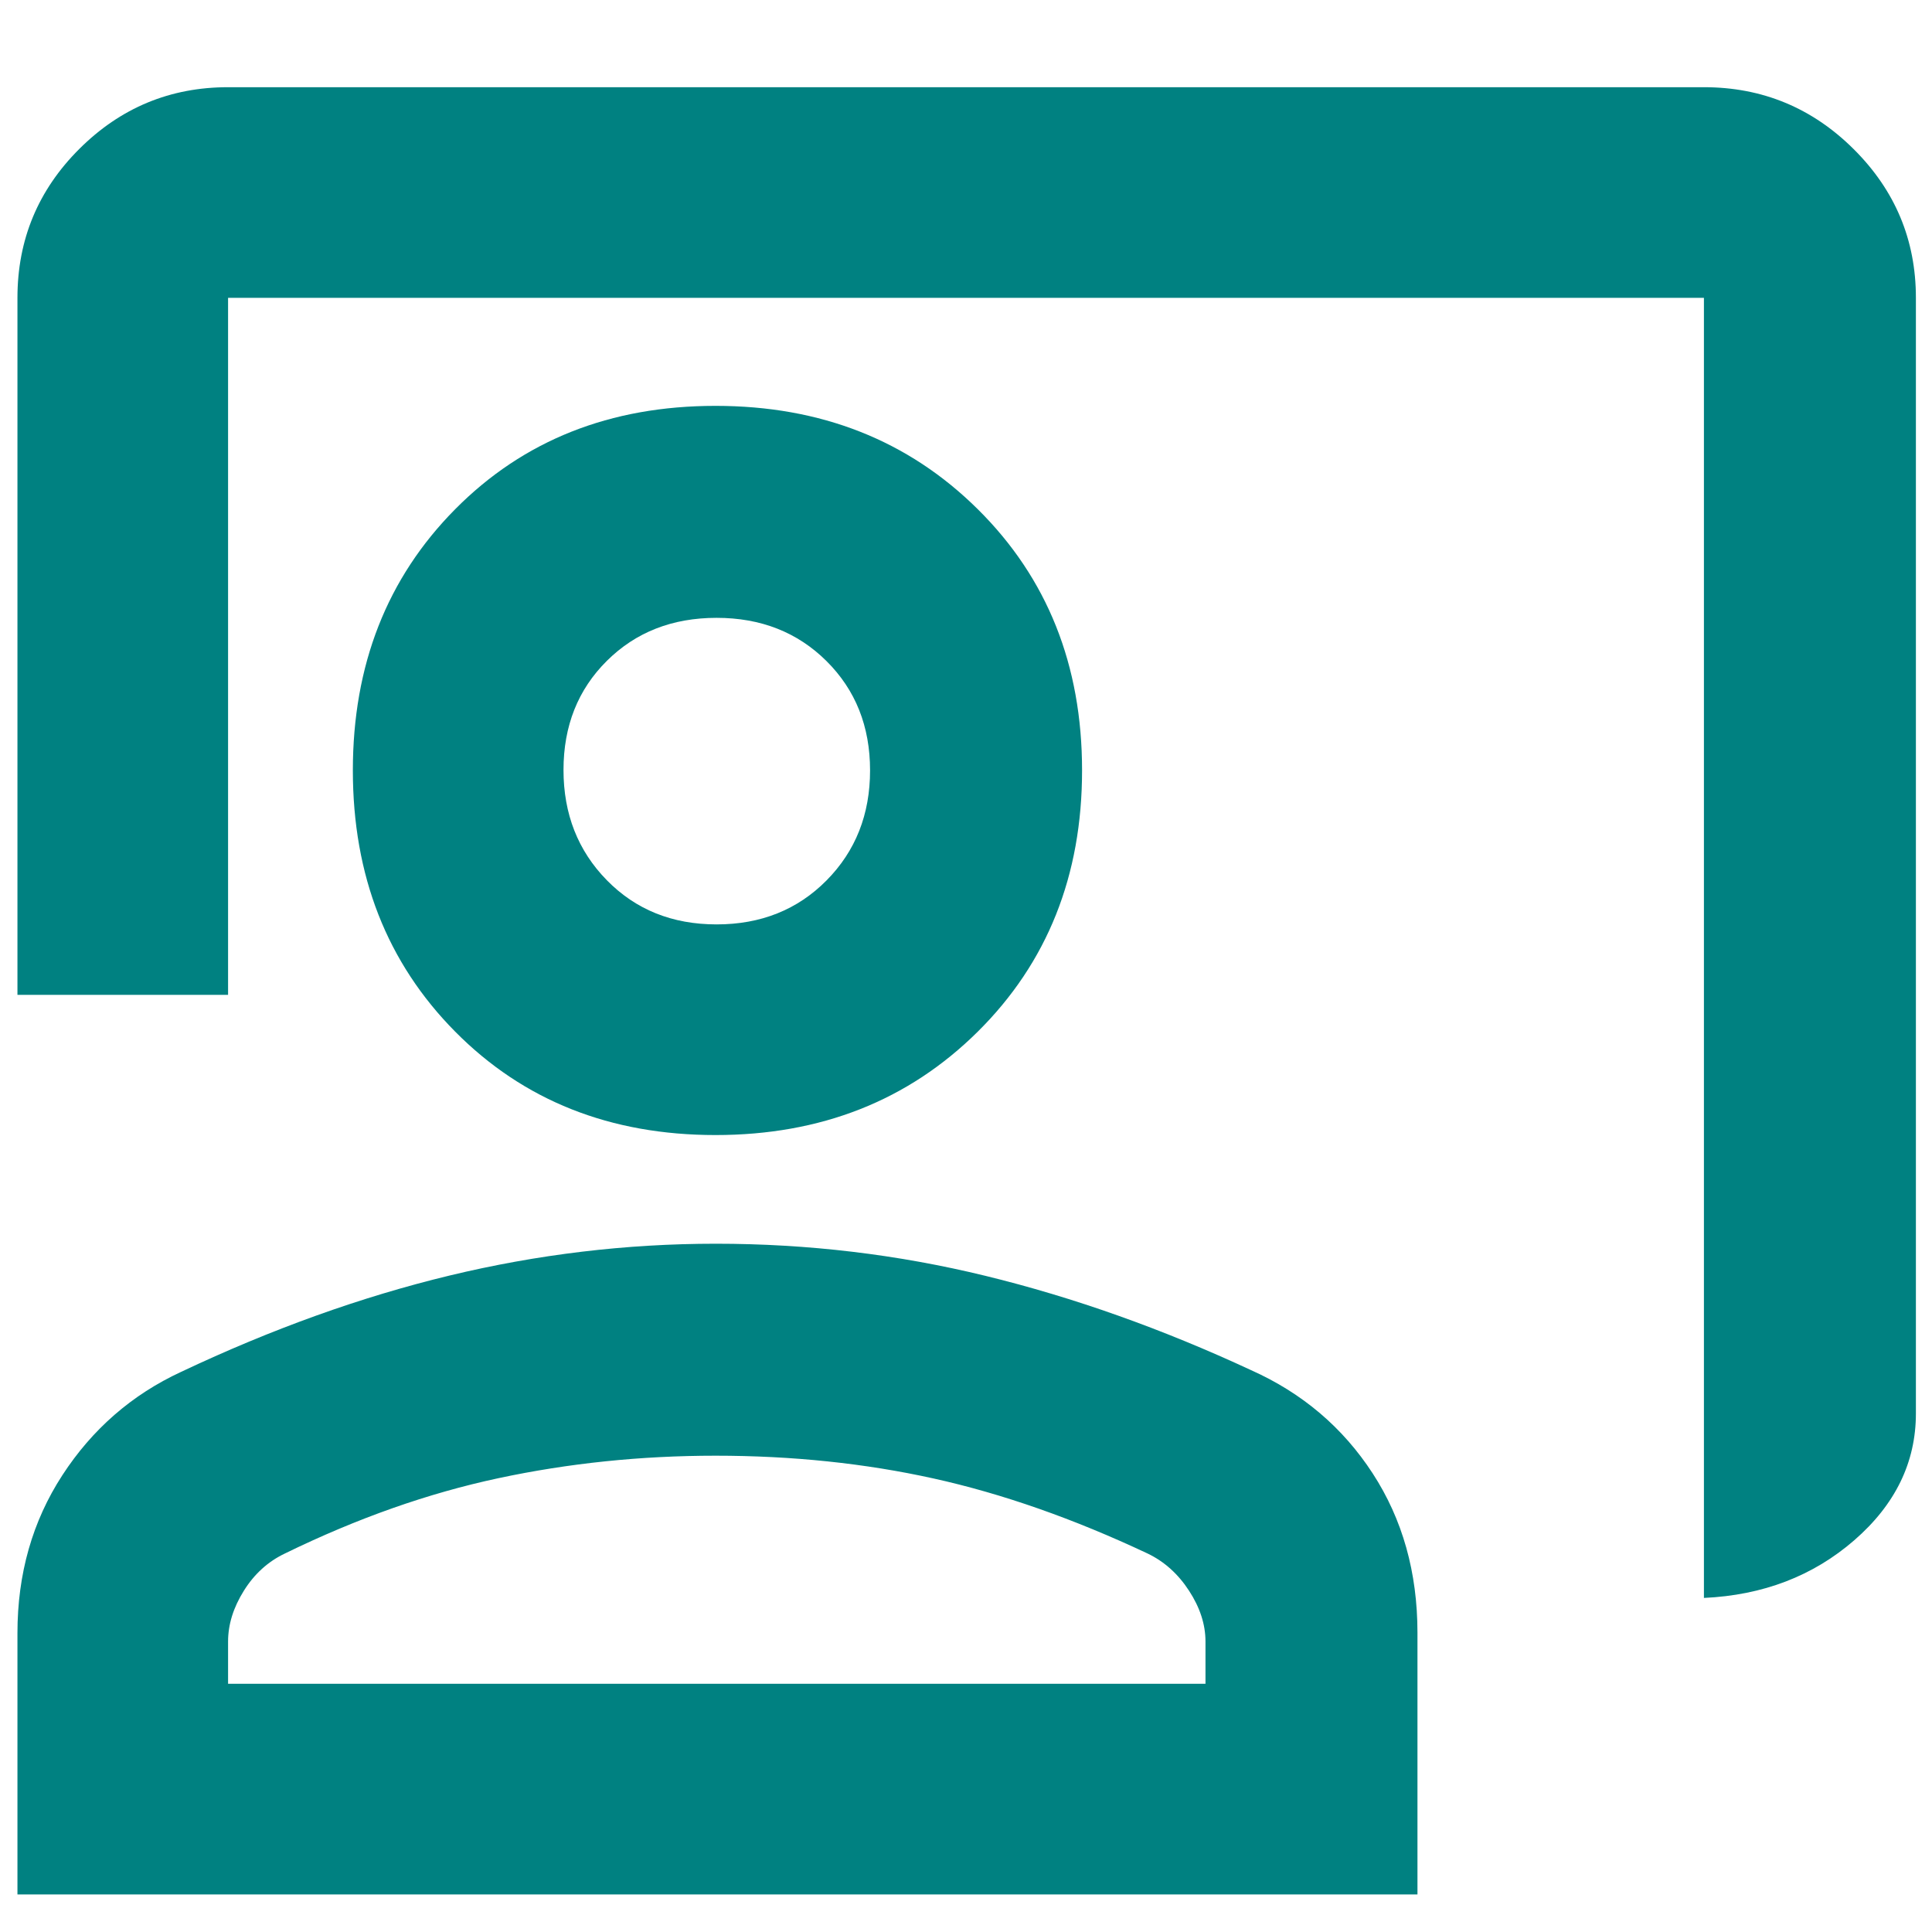
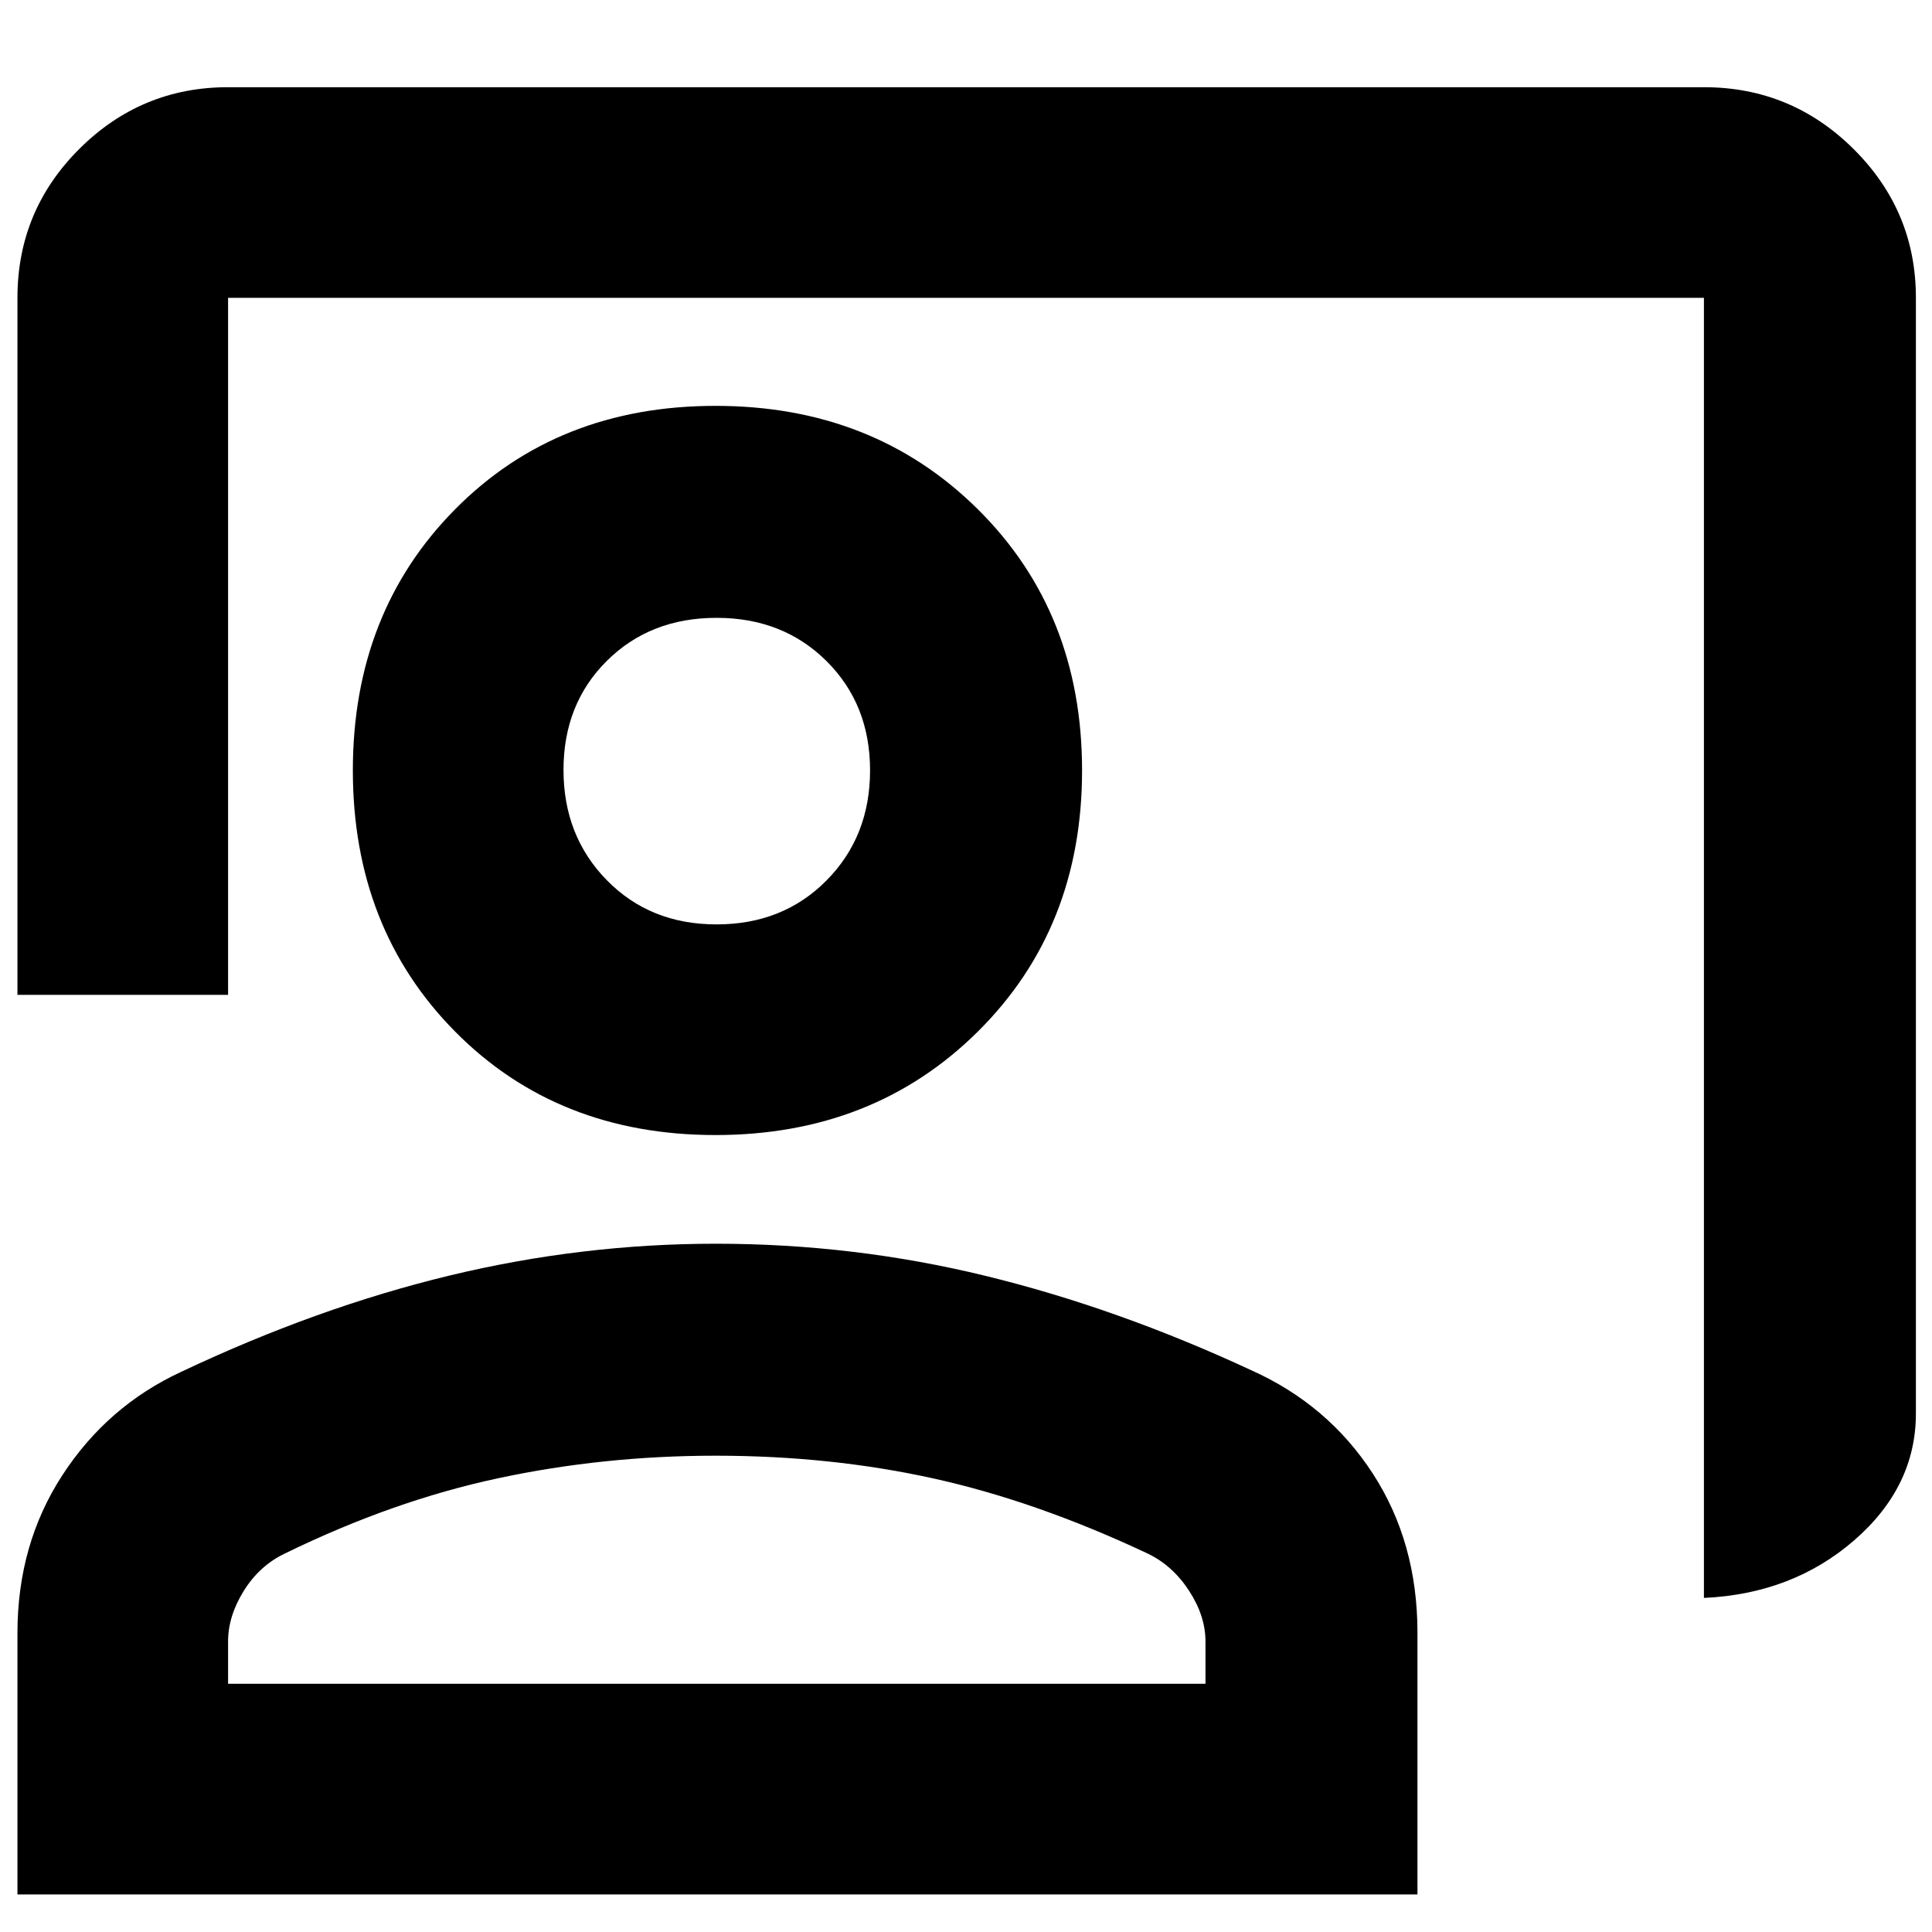
- <svg xmlns="http://www.w3.org/2000/svg" height="40px" viewBox="0 -960 960 960" width="40px" fill="#008181">
+ <svg xmlns="http://www.w3.org/2000/svg" height="40px" viewBox="0 -960 960 960" width="40px" class="branded-icon">
  <path d="M846.67-166v-646H113.33v346.33H8.67V-812q0-43.34 30.74-74 30.75-30.67 73.92-30.67h733.34q43.45 0 74.39 30.75Q952-855.17 952-812v554.33q0 36.45-30.68 63.06T846.67-166ZM226.2-447.36q-50.87-51.37-50.87-129.84T226.2-707q50.86-51.33 129.33-51.33 78.47 0 130.3 51.33 51.84 51.33 51.84 129.8 0 78.47-51.84 129.84Q434-396 355.53-396q-78.47 0-129.33-51.36Zm184.5-75.16q21.63-21.85 21.63-54.67 0-32.81-21.63-54.31T356.06-653q-33.01 0-54.53 21.39Q280-610.22 280-577.41t21.53 54.78q21.52 21.96 54.53 21.96 33.01 0 54.64-21.85ZM8.67-18.67v-129.86Q8.67-192.67 31-227t59-51.33q67.67-32 133.3-47.84Q288.94-342 355.68-342q68.65 0 134.15 16t131.78 46.8q38.2 17.08 60.46 51.31 22.26 34.22 22.26 79.17v130.05H8.67Zm104.66-104.66H599v-21q0-12.7-8.17-25.24-8.16-12.54-20.58-18.49-55.17-25.97-106.35-37.29-51.19-11.32-108.38-11.32-55.5 0-107.84 11.17-52.35 11.17-106.06 37.4-12.62 5.99-20.45 18.53-7.84 12.54-7.84 25.24v21Zm242.34-454Zm0 454Z" />
</svg>
